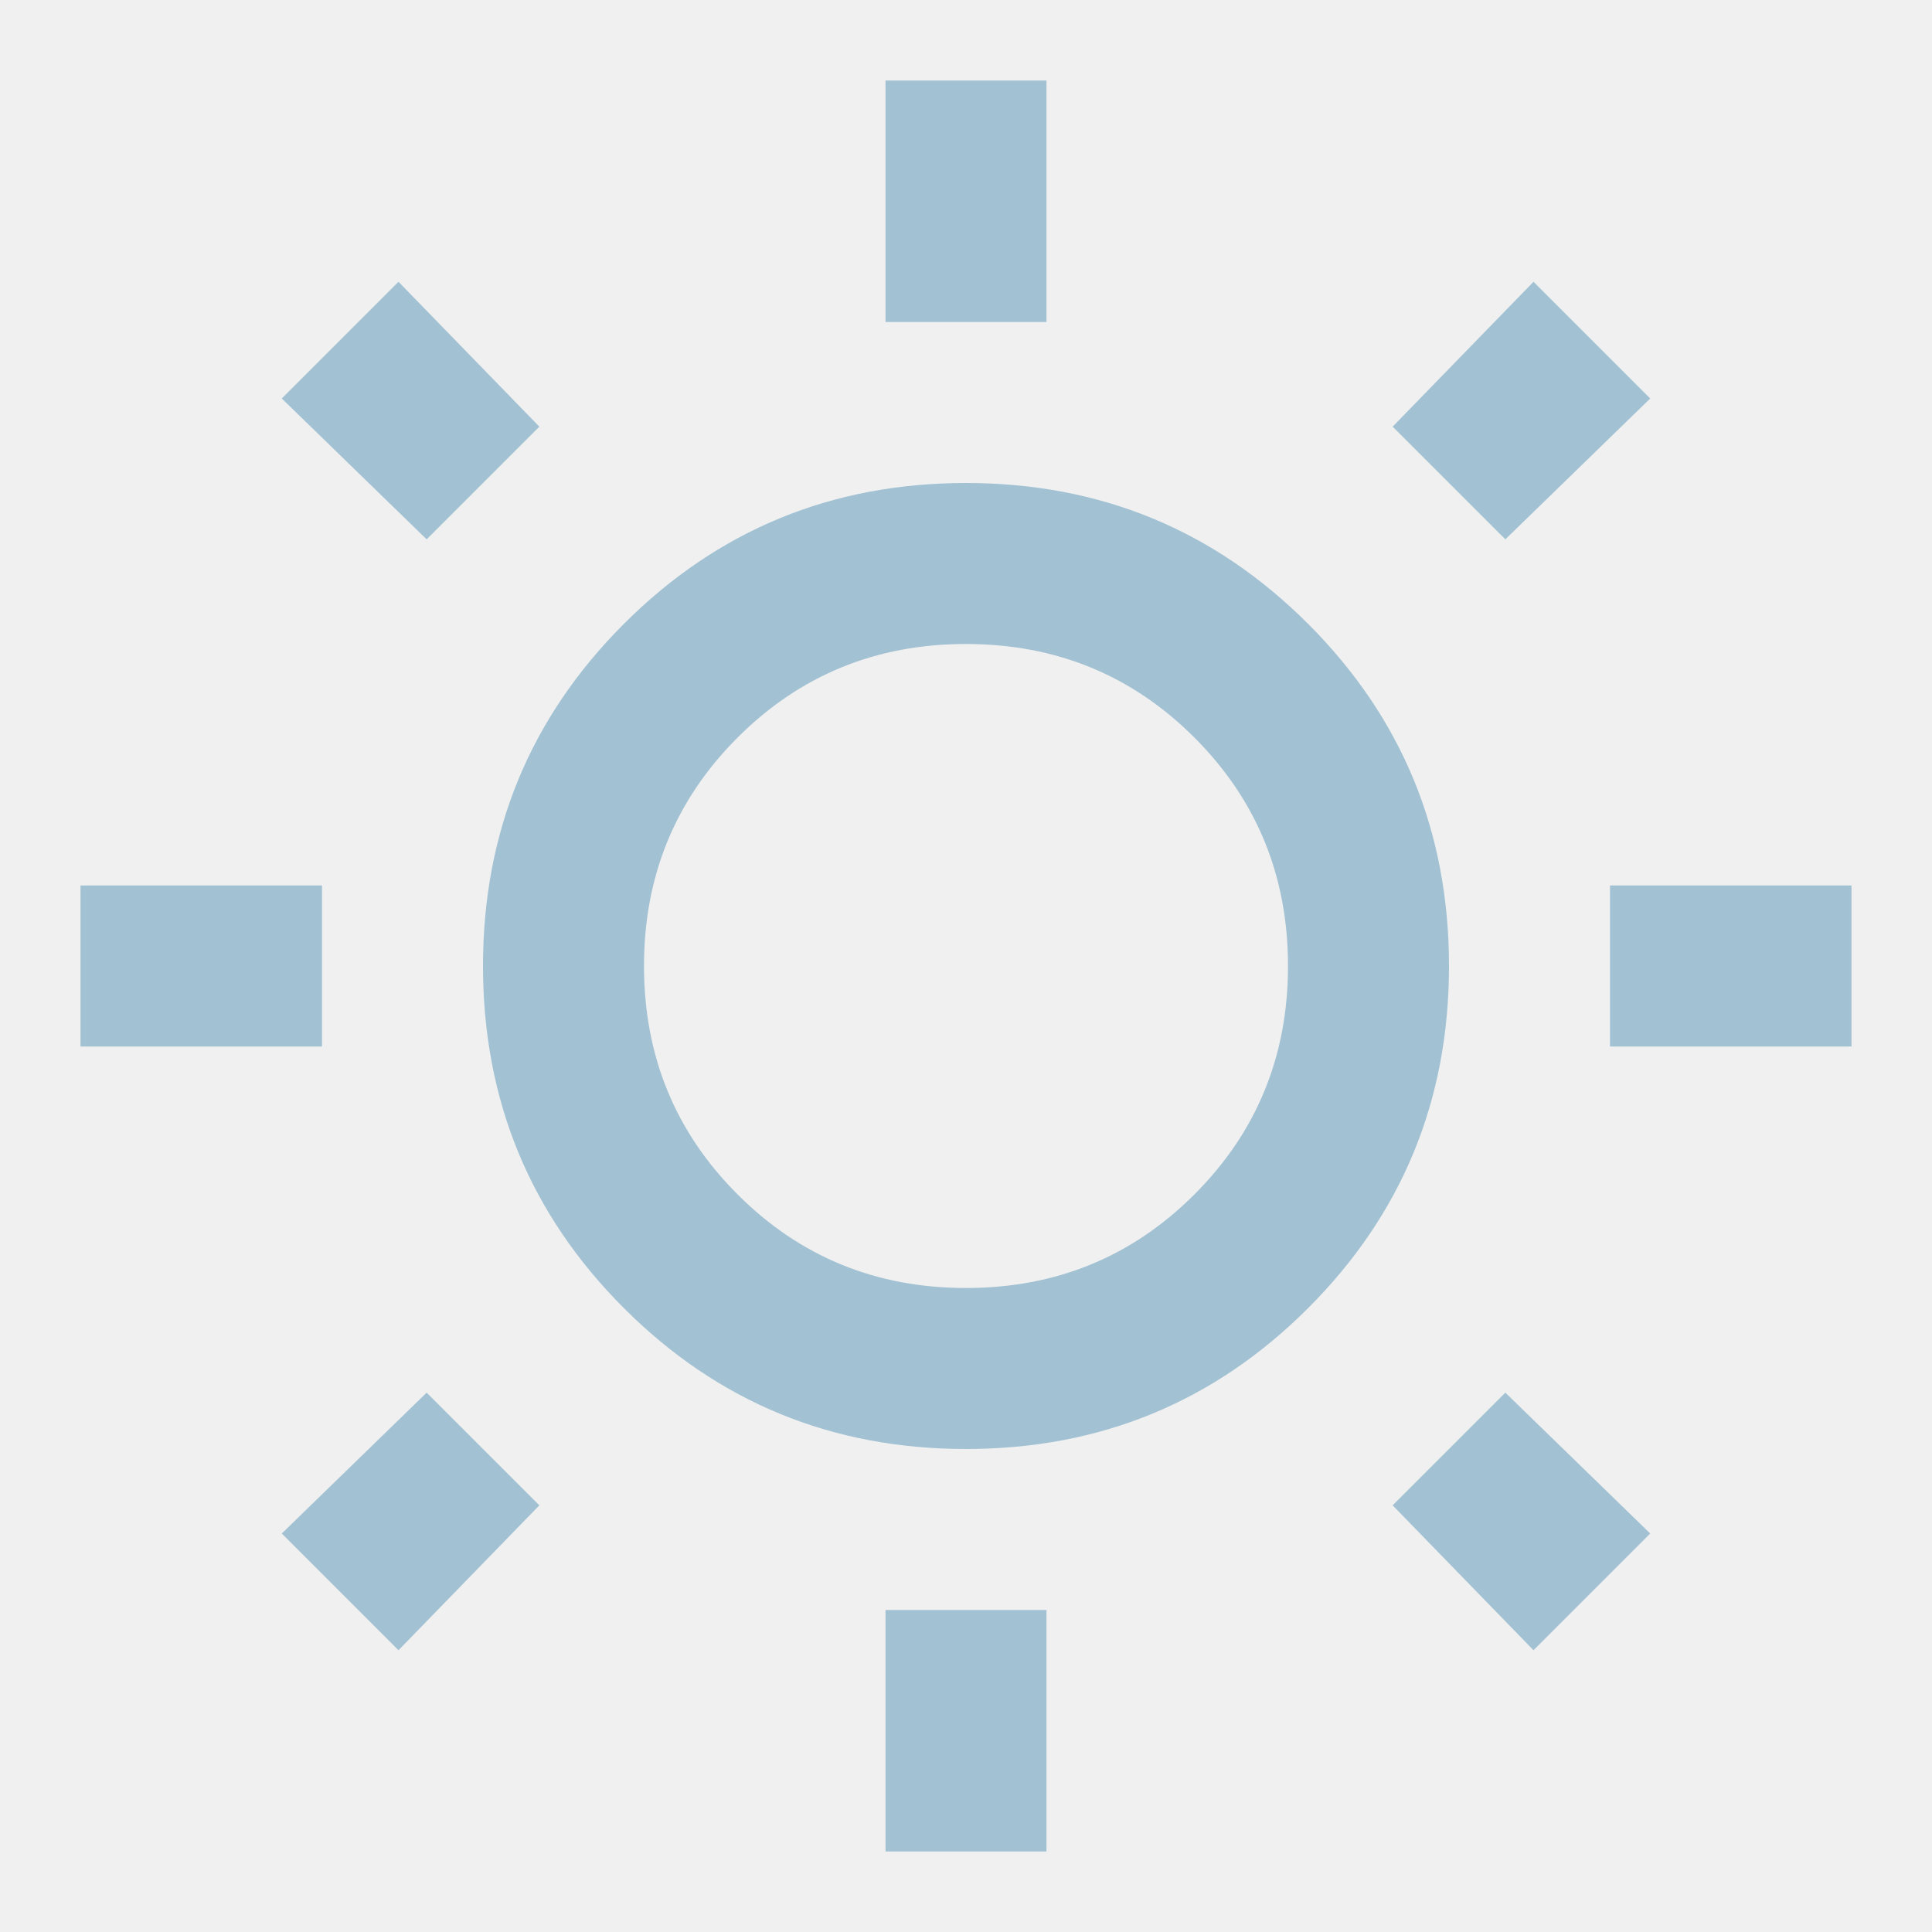
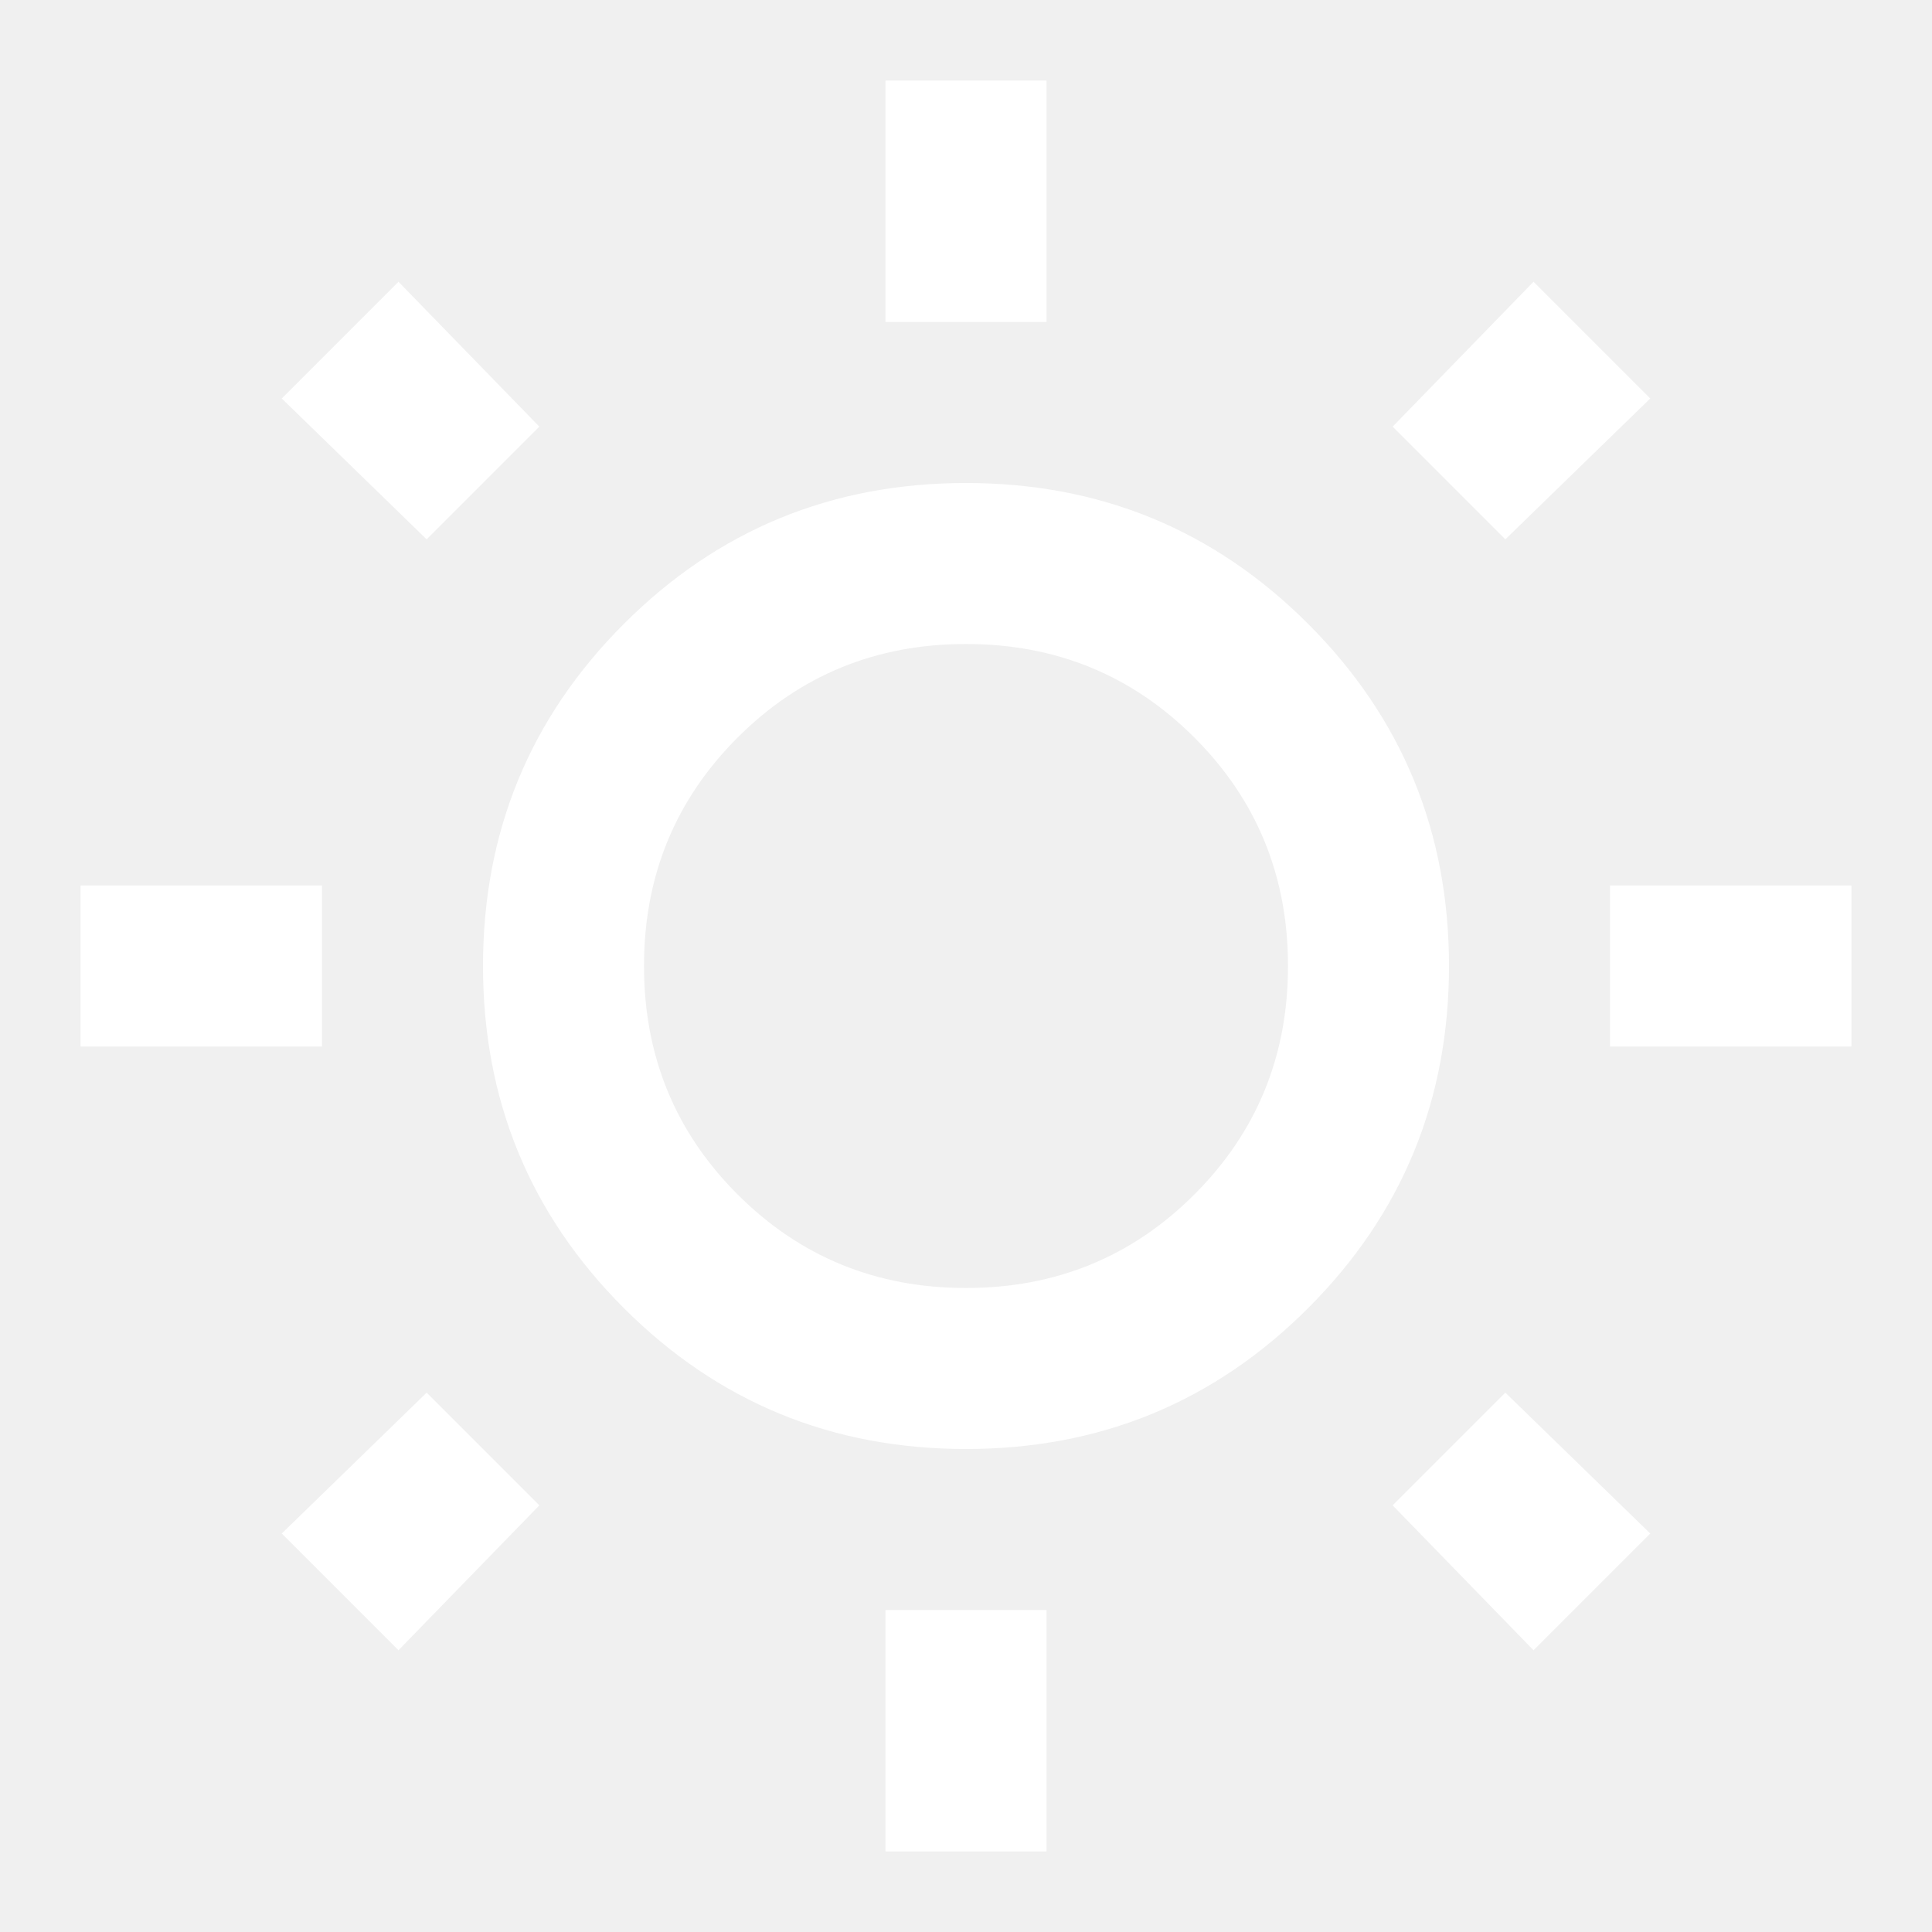
- <svg xmlns="http://www.w3.org/2000/svg" height="24" viewBox="0 -960 960 960" width="24" fill="#a2c2d3">
+ <svg xmlns="http://www.w3.org/2000/svg" height="24" viewBox="0 -960 960 960" width="24" fill="#ffffff">
  <path d="M440-800v-120h80v120h-80Zm0 760v-120h80v120h-80Zm360-400v-80h120v80H800Zm-760 0v-80h120v80H40Zm708-252-56-56 70-72 58 58-72 70ZM198-140l-58-58 72-70 56 56-70 72Zm564 0-70-72 56-56 72 70-58 58ZM212-692l-72-70 58-58 70 72-56 56Zm98 382q-70-70-70-170t70-170q70-70 170-70t170 70q70 70 70 170t-70 170q-70 70-170 70t-170-70Zm283.5-56.5Q640-413 640-480t-46.5-113.5Q547-640 480-640t-113.5 46.5Q320-547 320-480t46.5 113.5Q413-320 480-320t113.5-46.5ZM480-480Z" />
</svg>
